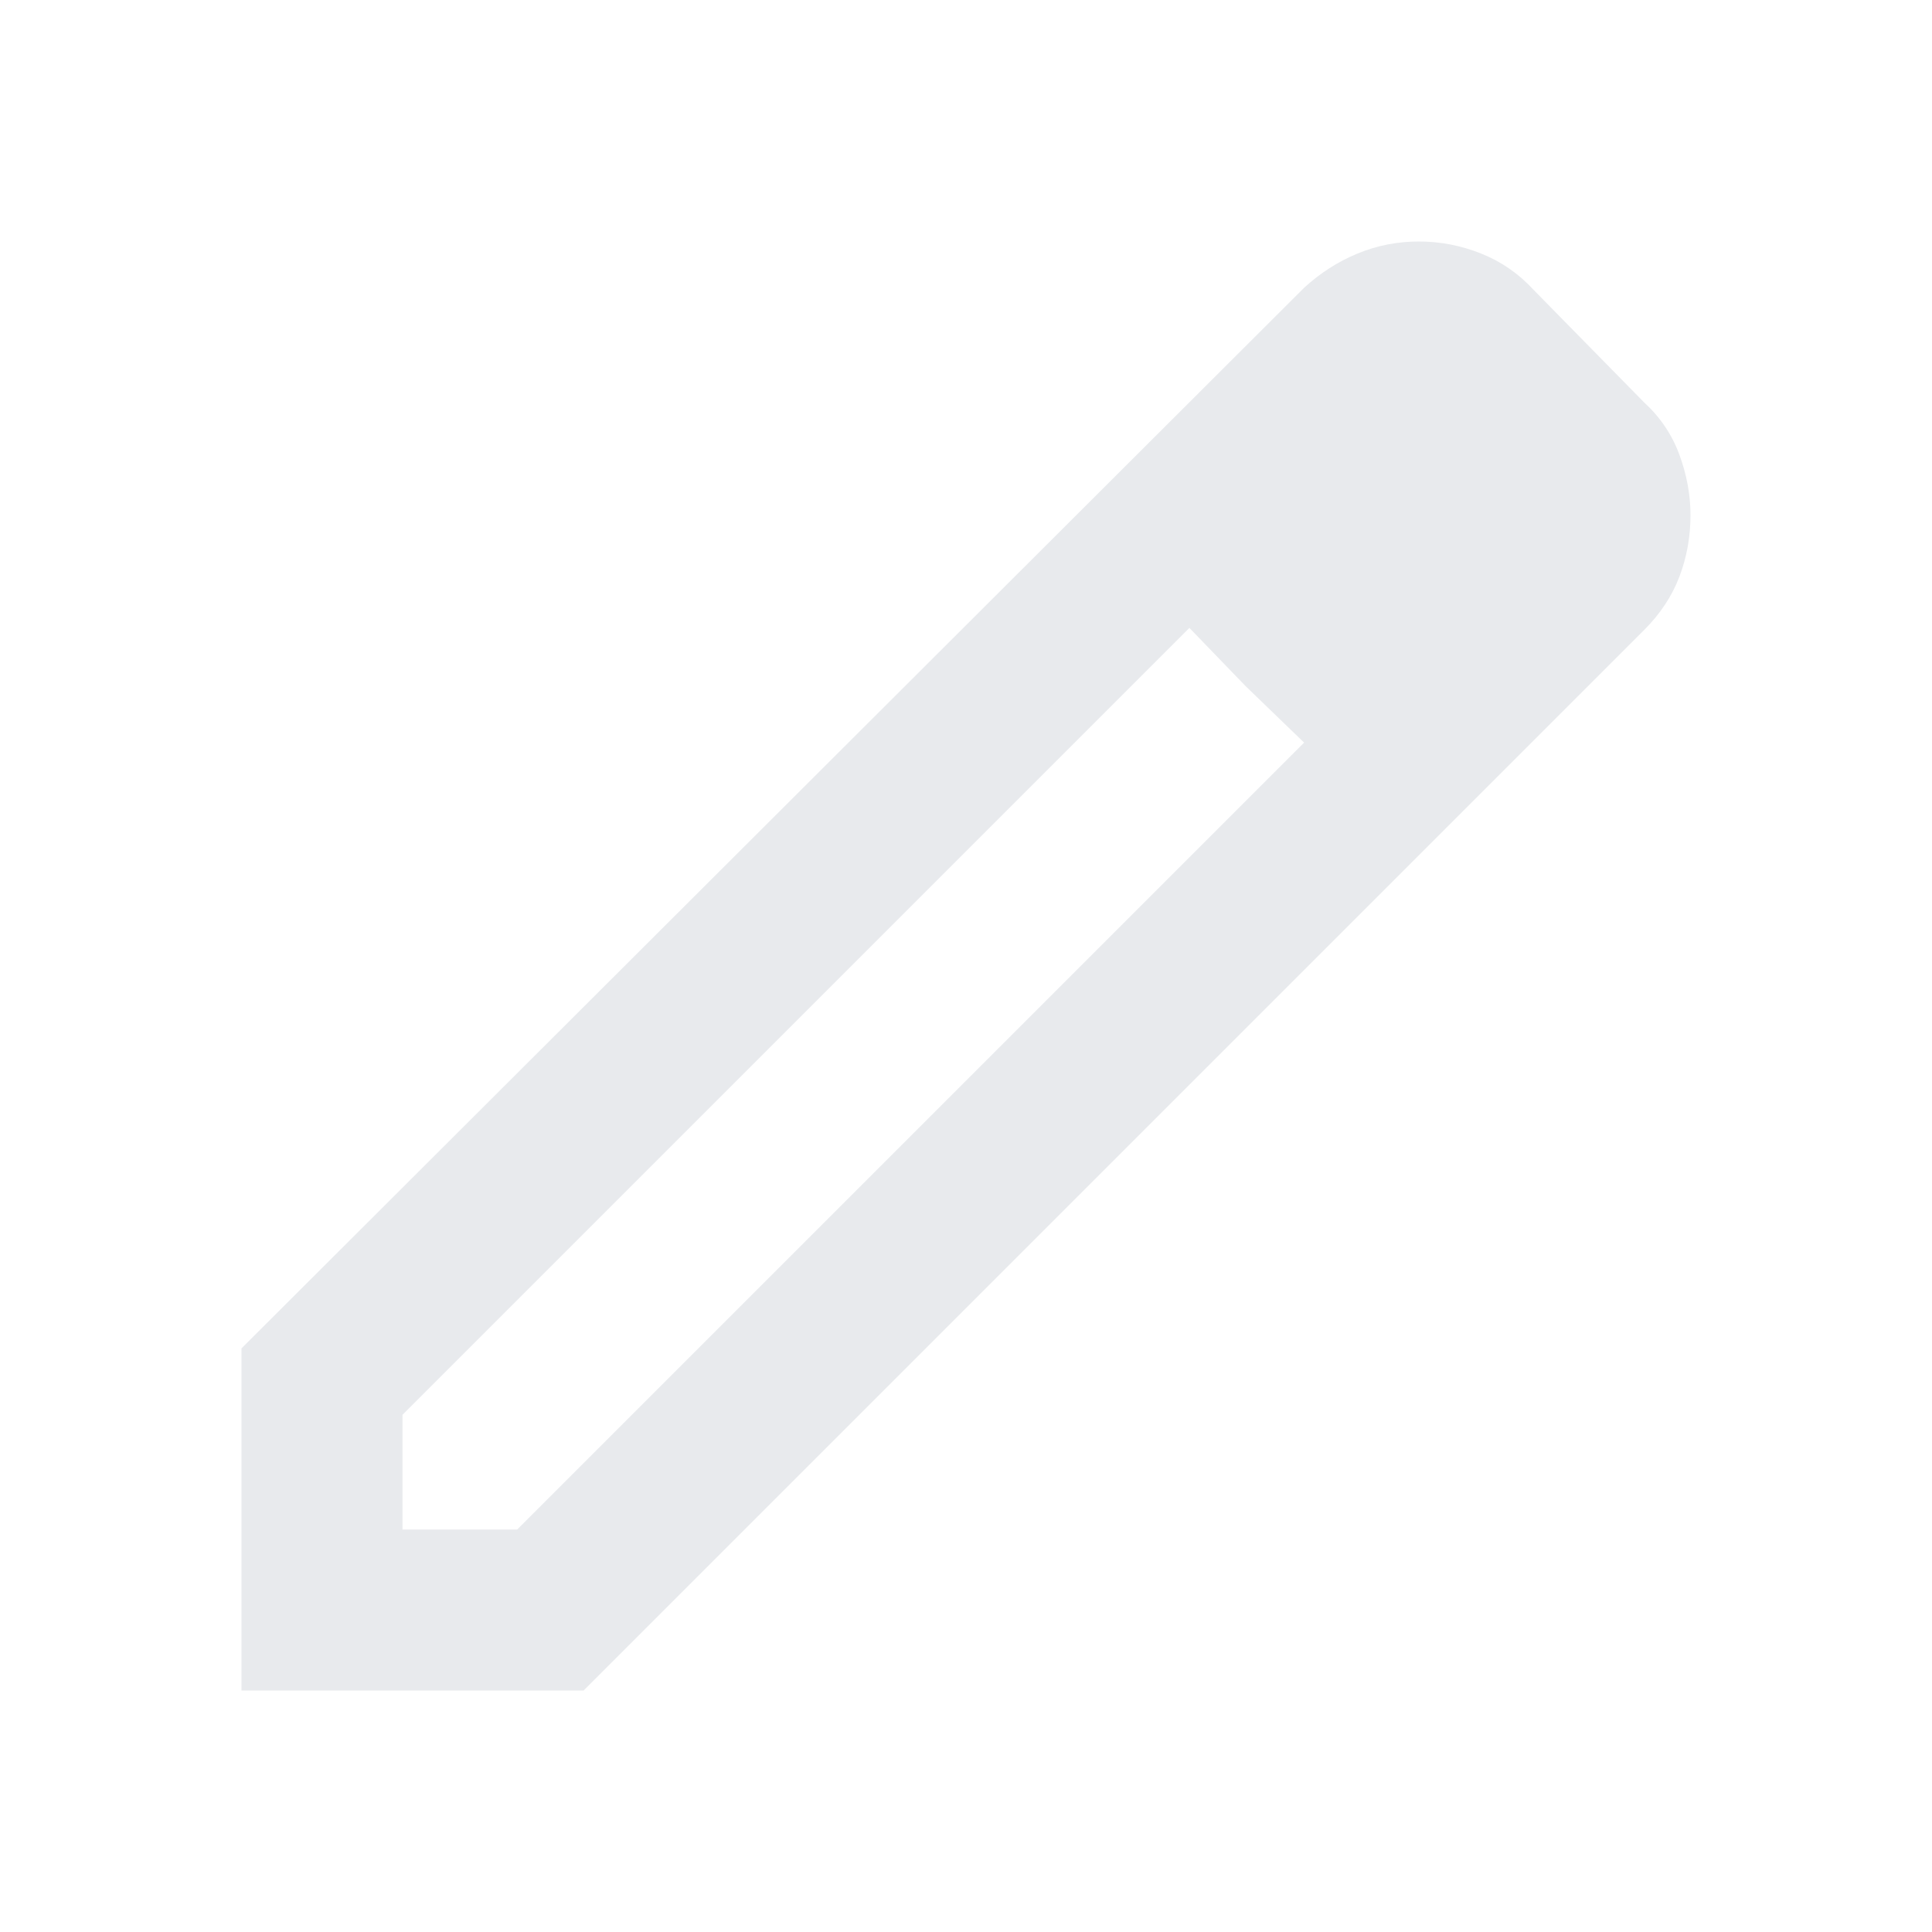
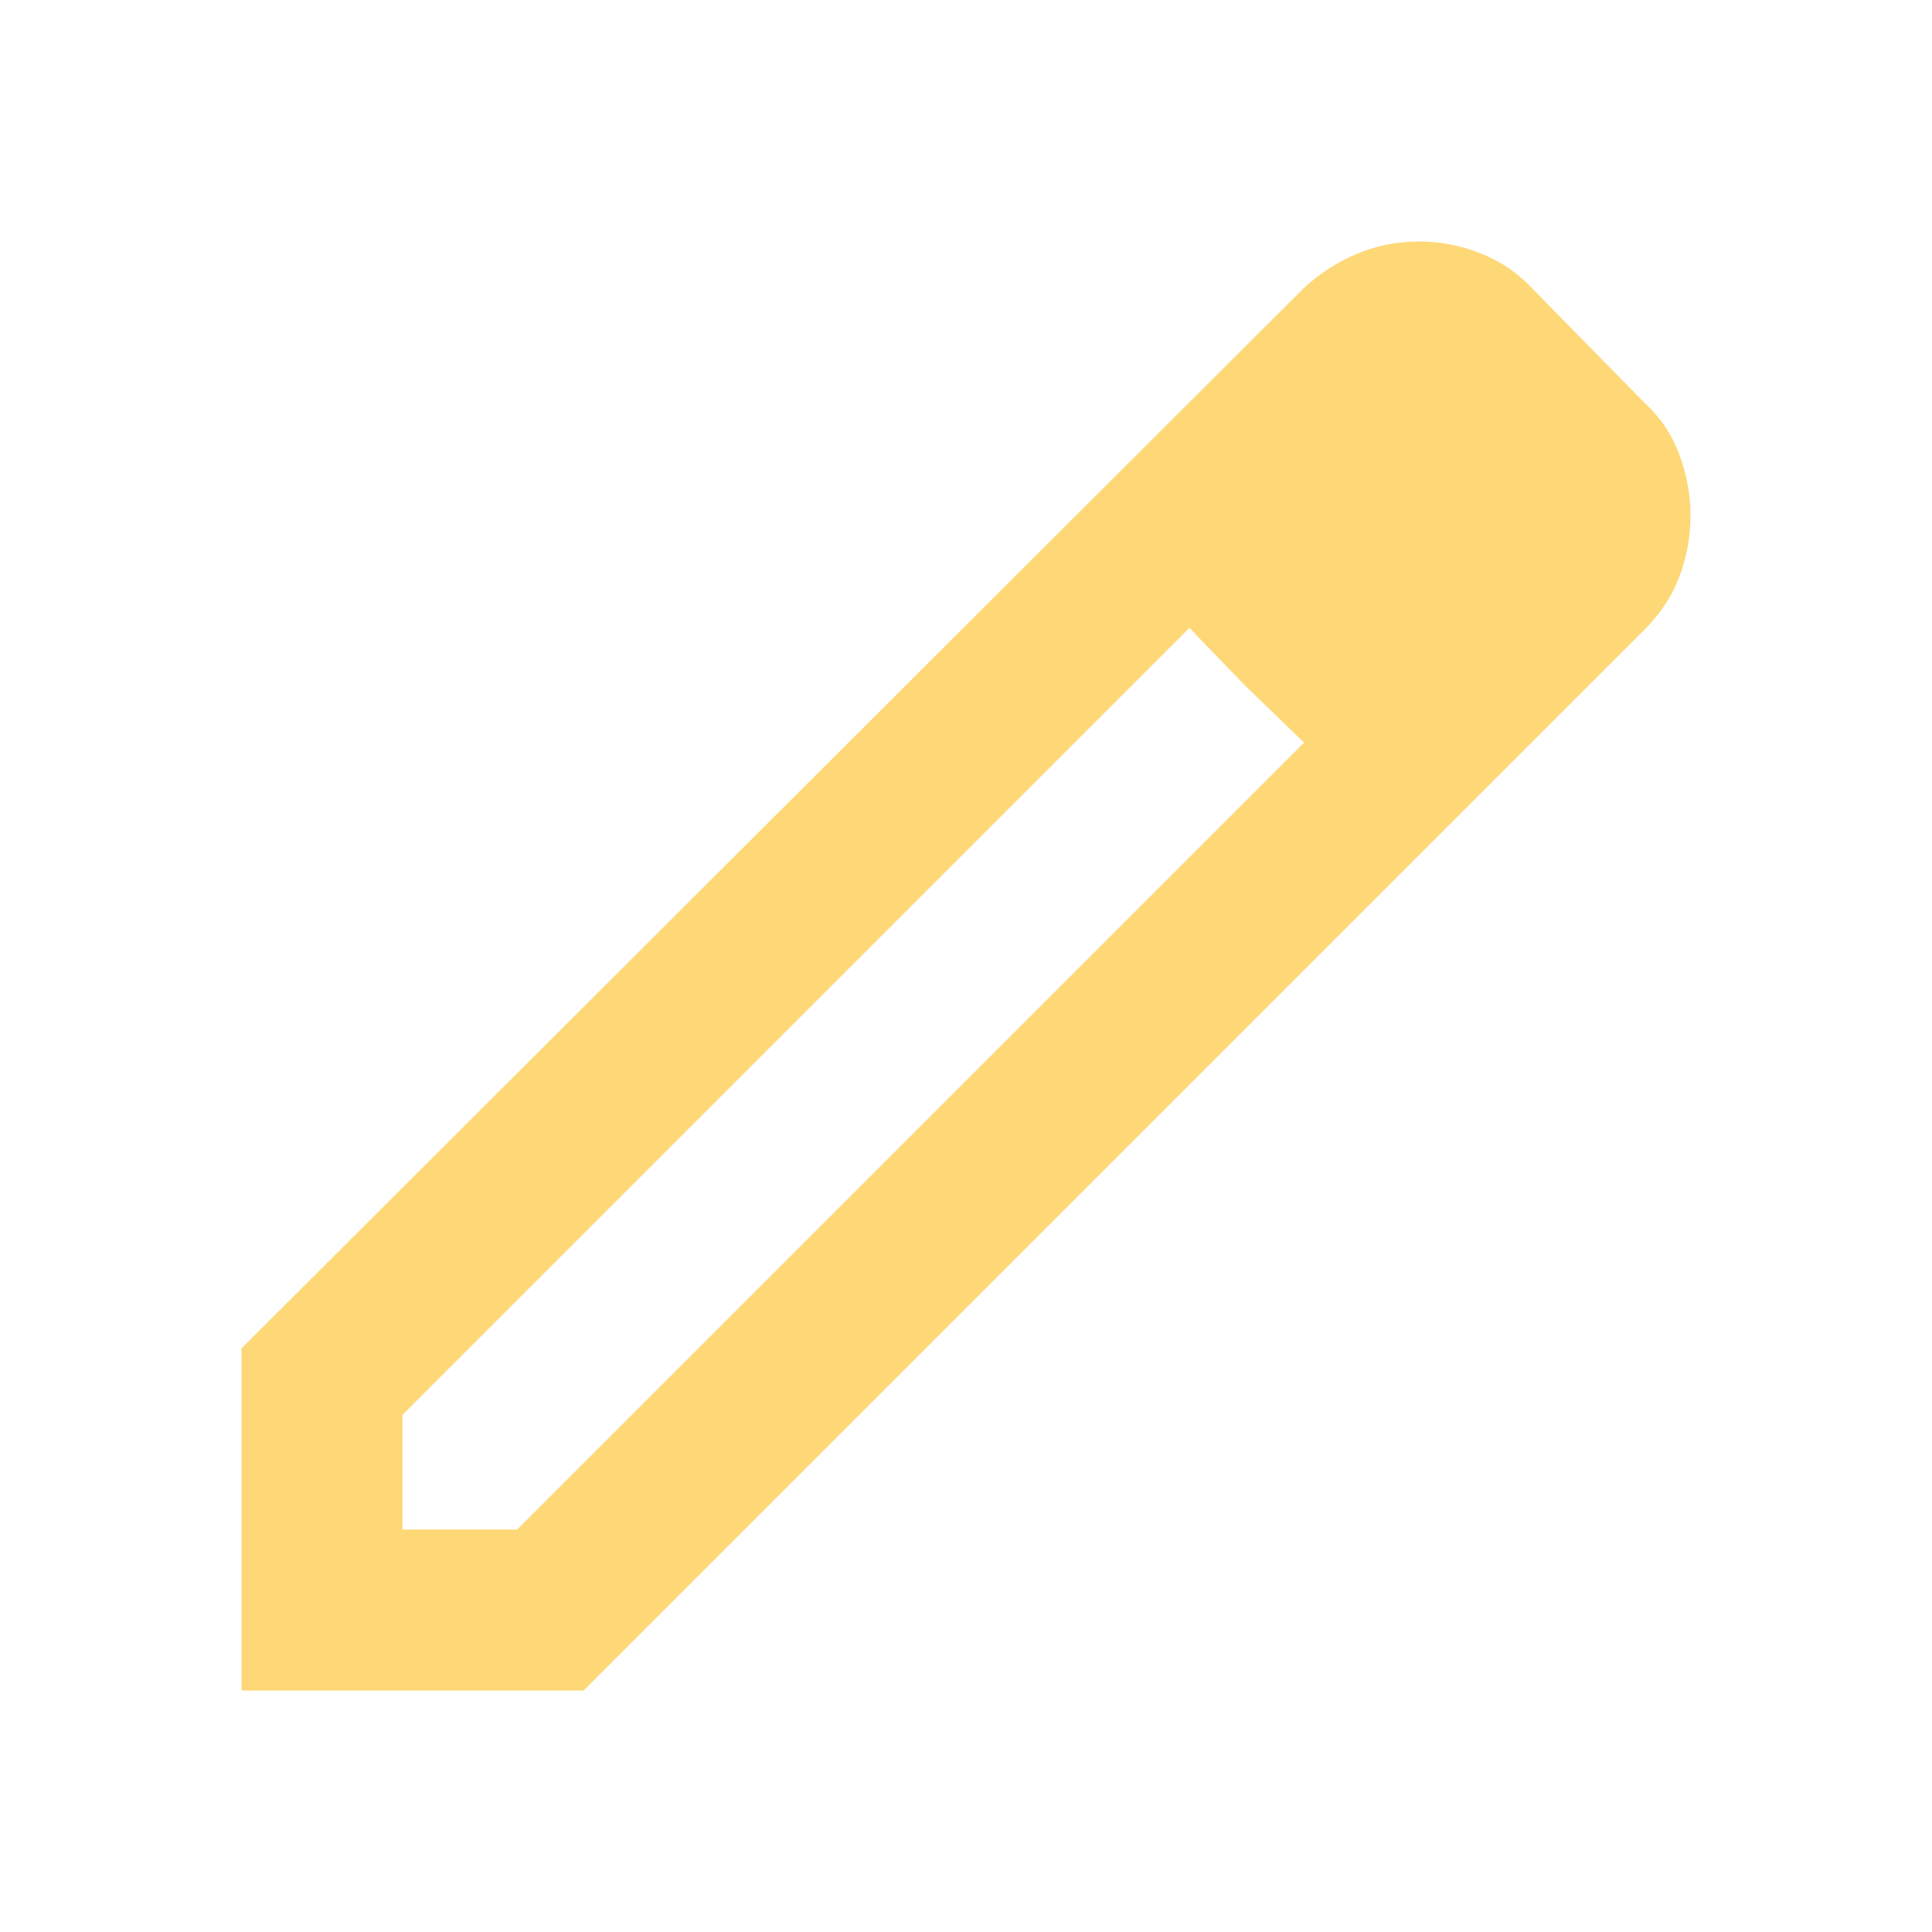
- <svg xmlns="http://www.w3.org/2000/svg" height="24px" viewBox="0 -960 960 960" width="24px" fill="#e8eaed">
+ <svg xmlns="http://www.w3.org/2000/svg" height="24px" viewBox="0 -960 960 960" width="24px" fill="#FED877">
  <path d="M200-200h57l391-391-57-57-391 391v57Zm-80 80v-170l528-527q12-11 26.5-17t30.5-6q16 0 31 6t26 18l55 56q12 11 17.5 26t5.5 30q0 16-5.5 30.5T817-647L290-120H120Zm640-584-56-56 56 56Zm-141 85-28-29 57 57-29-28Z" />
</svg>
